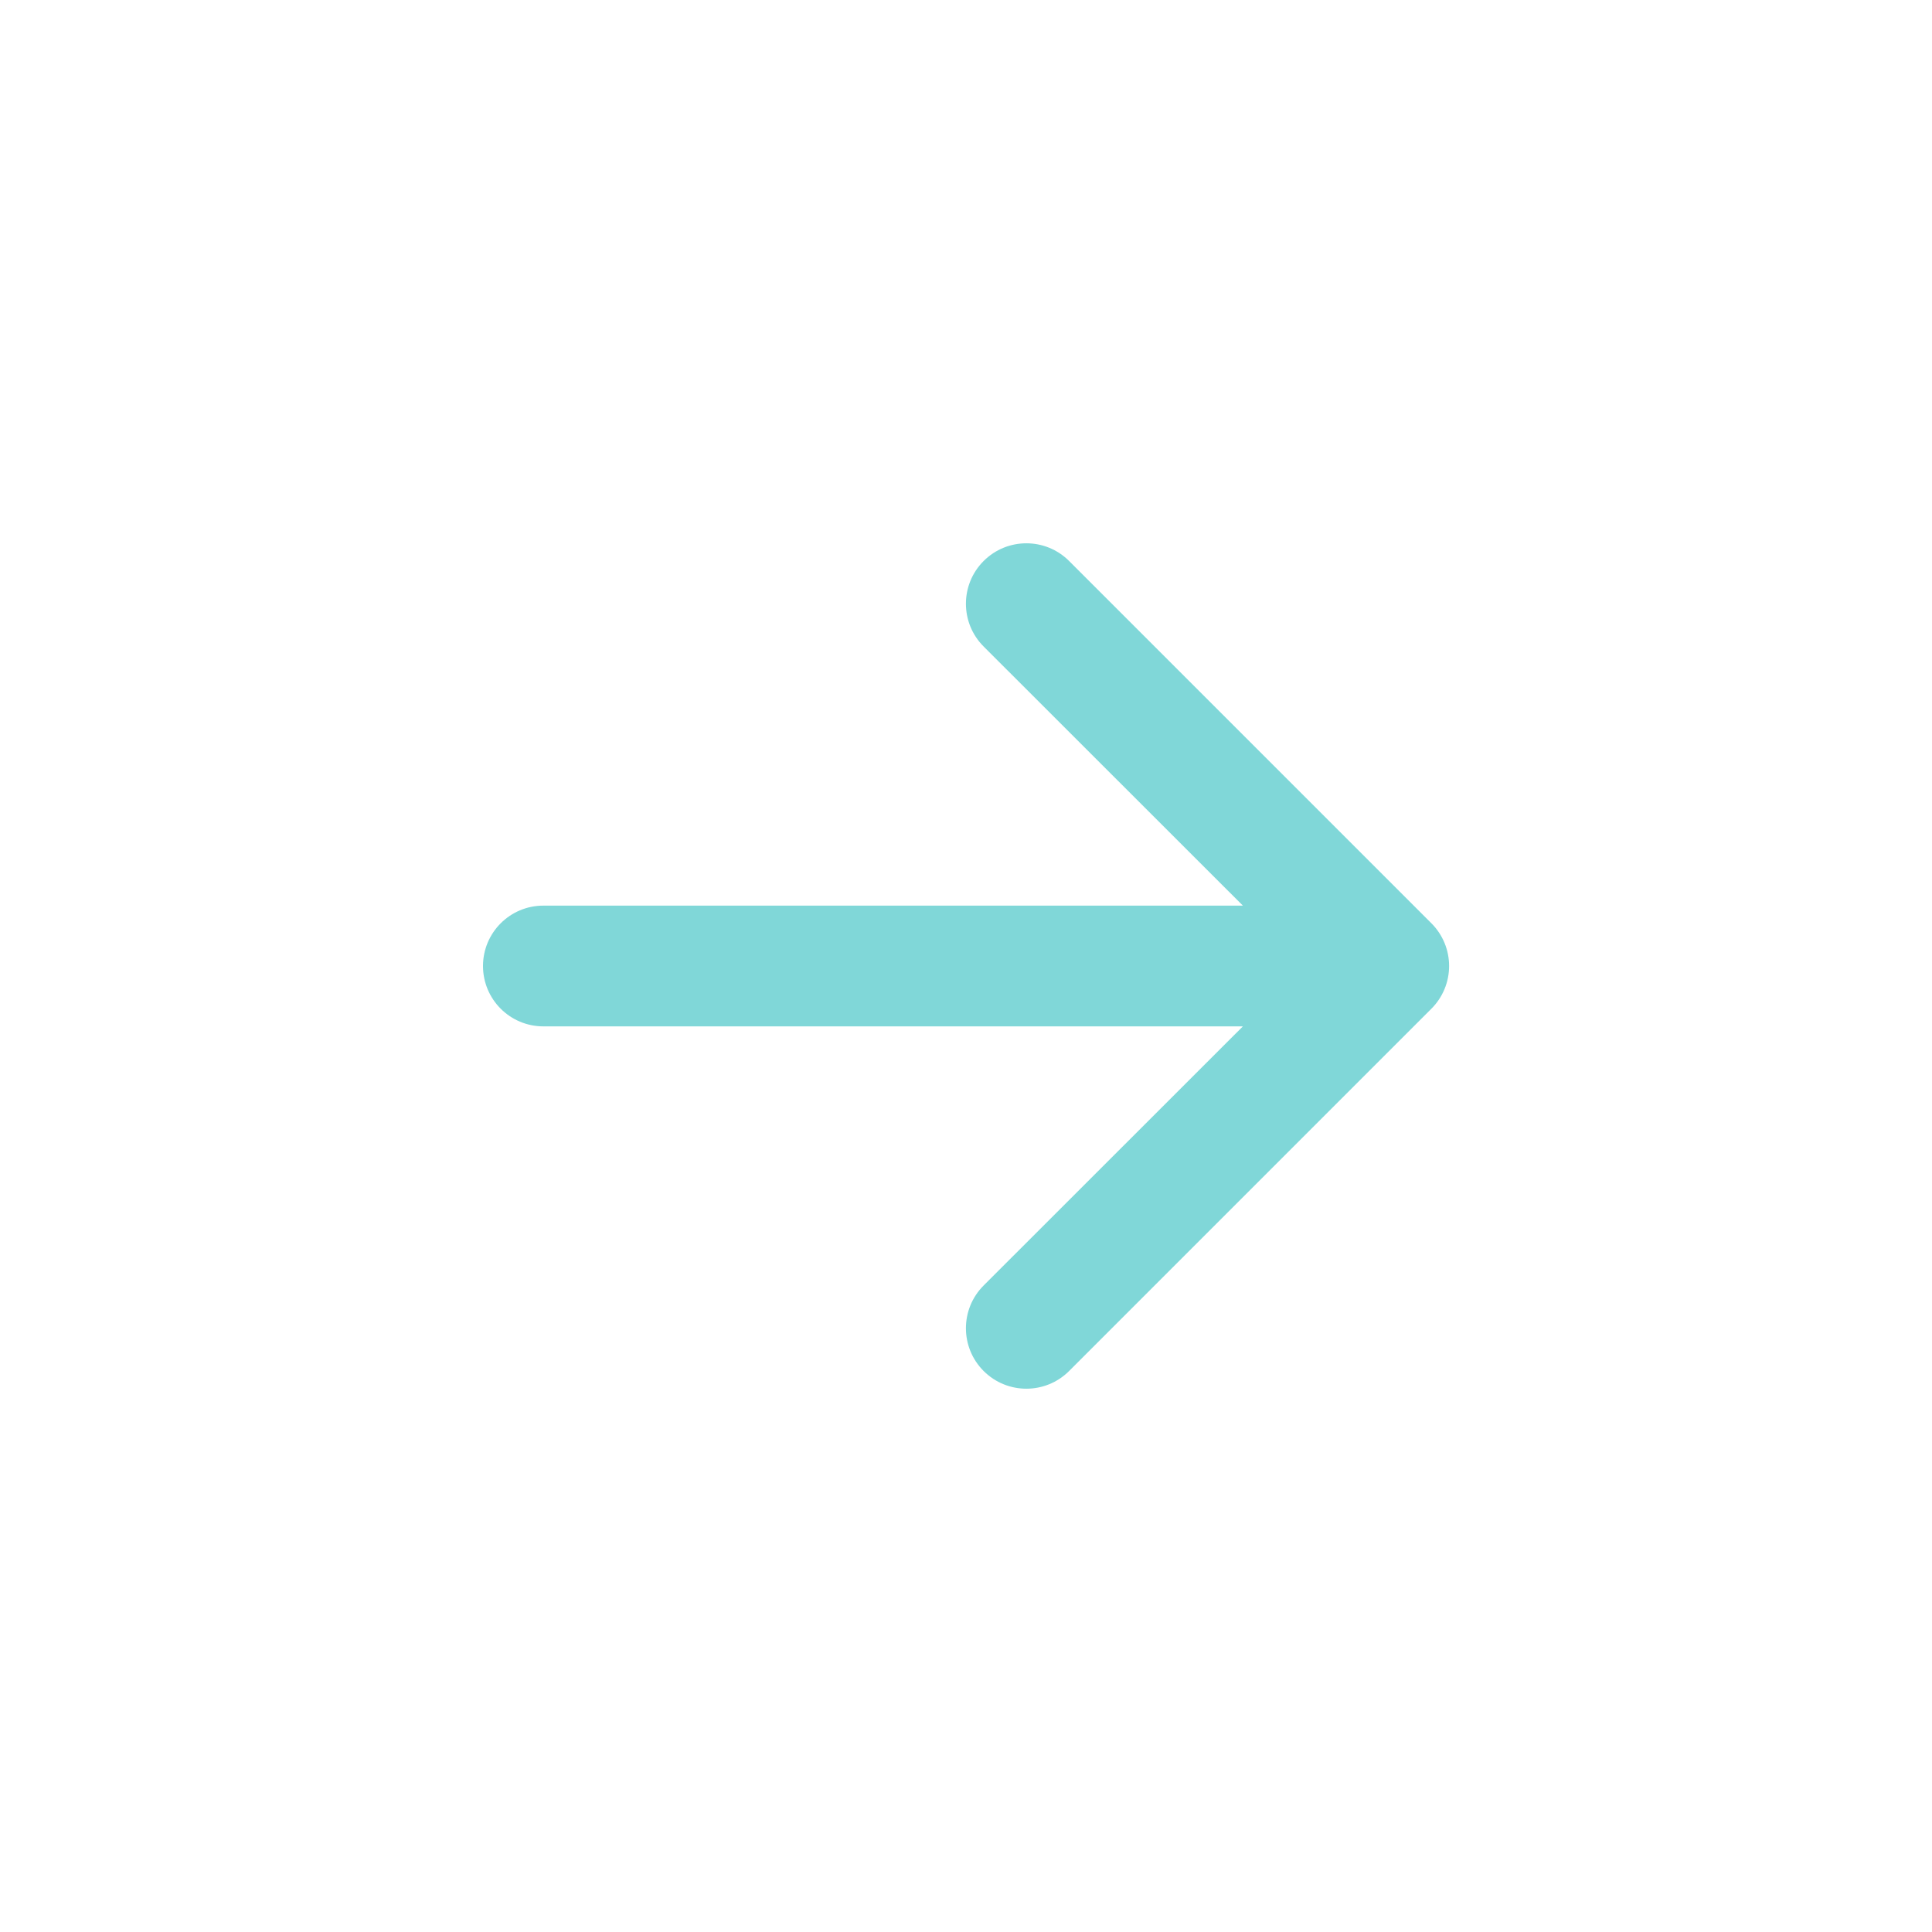
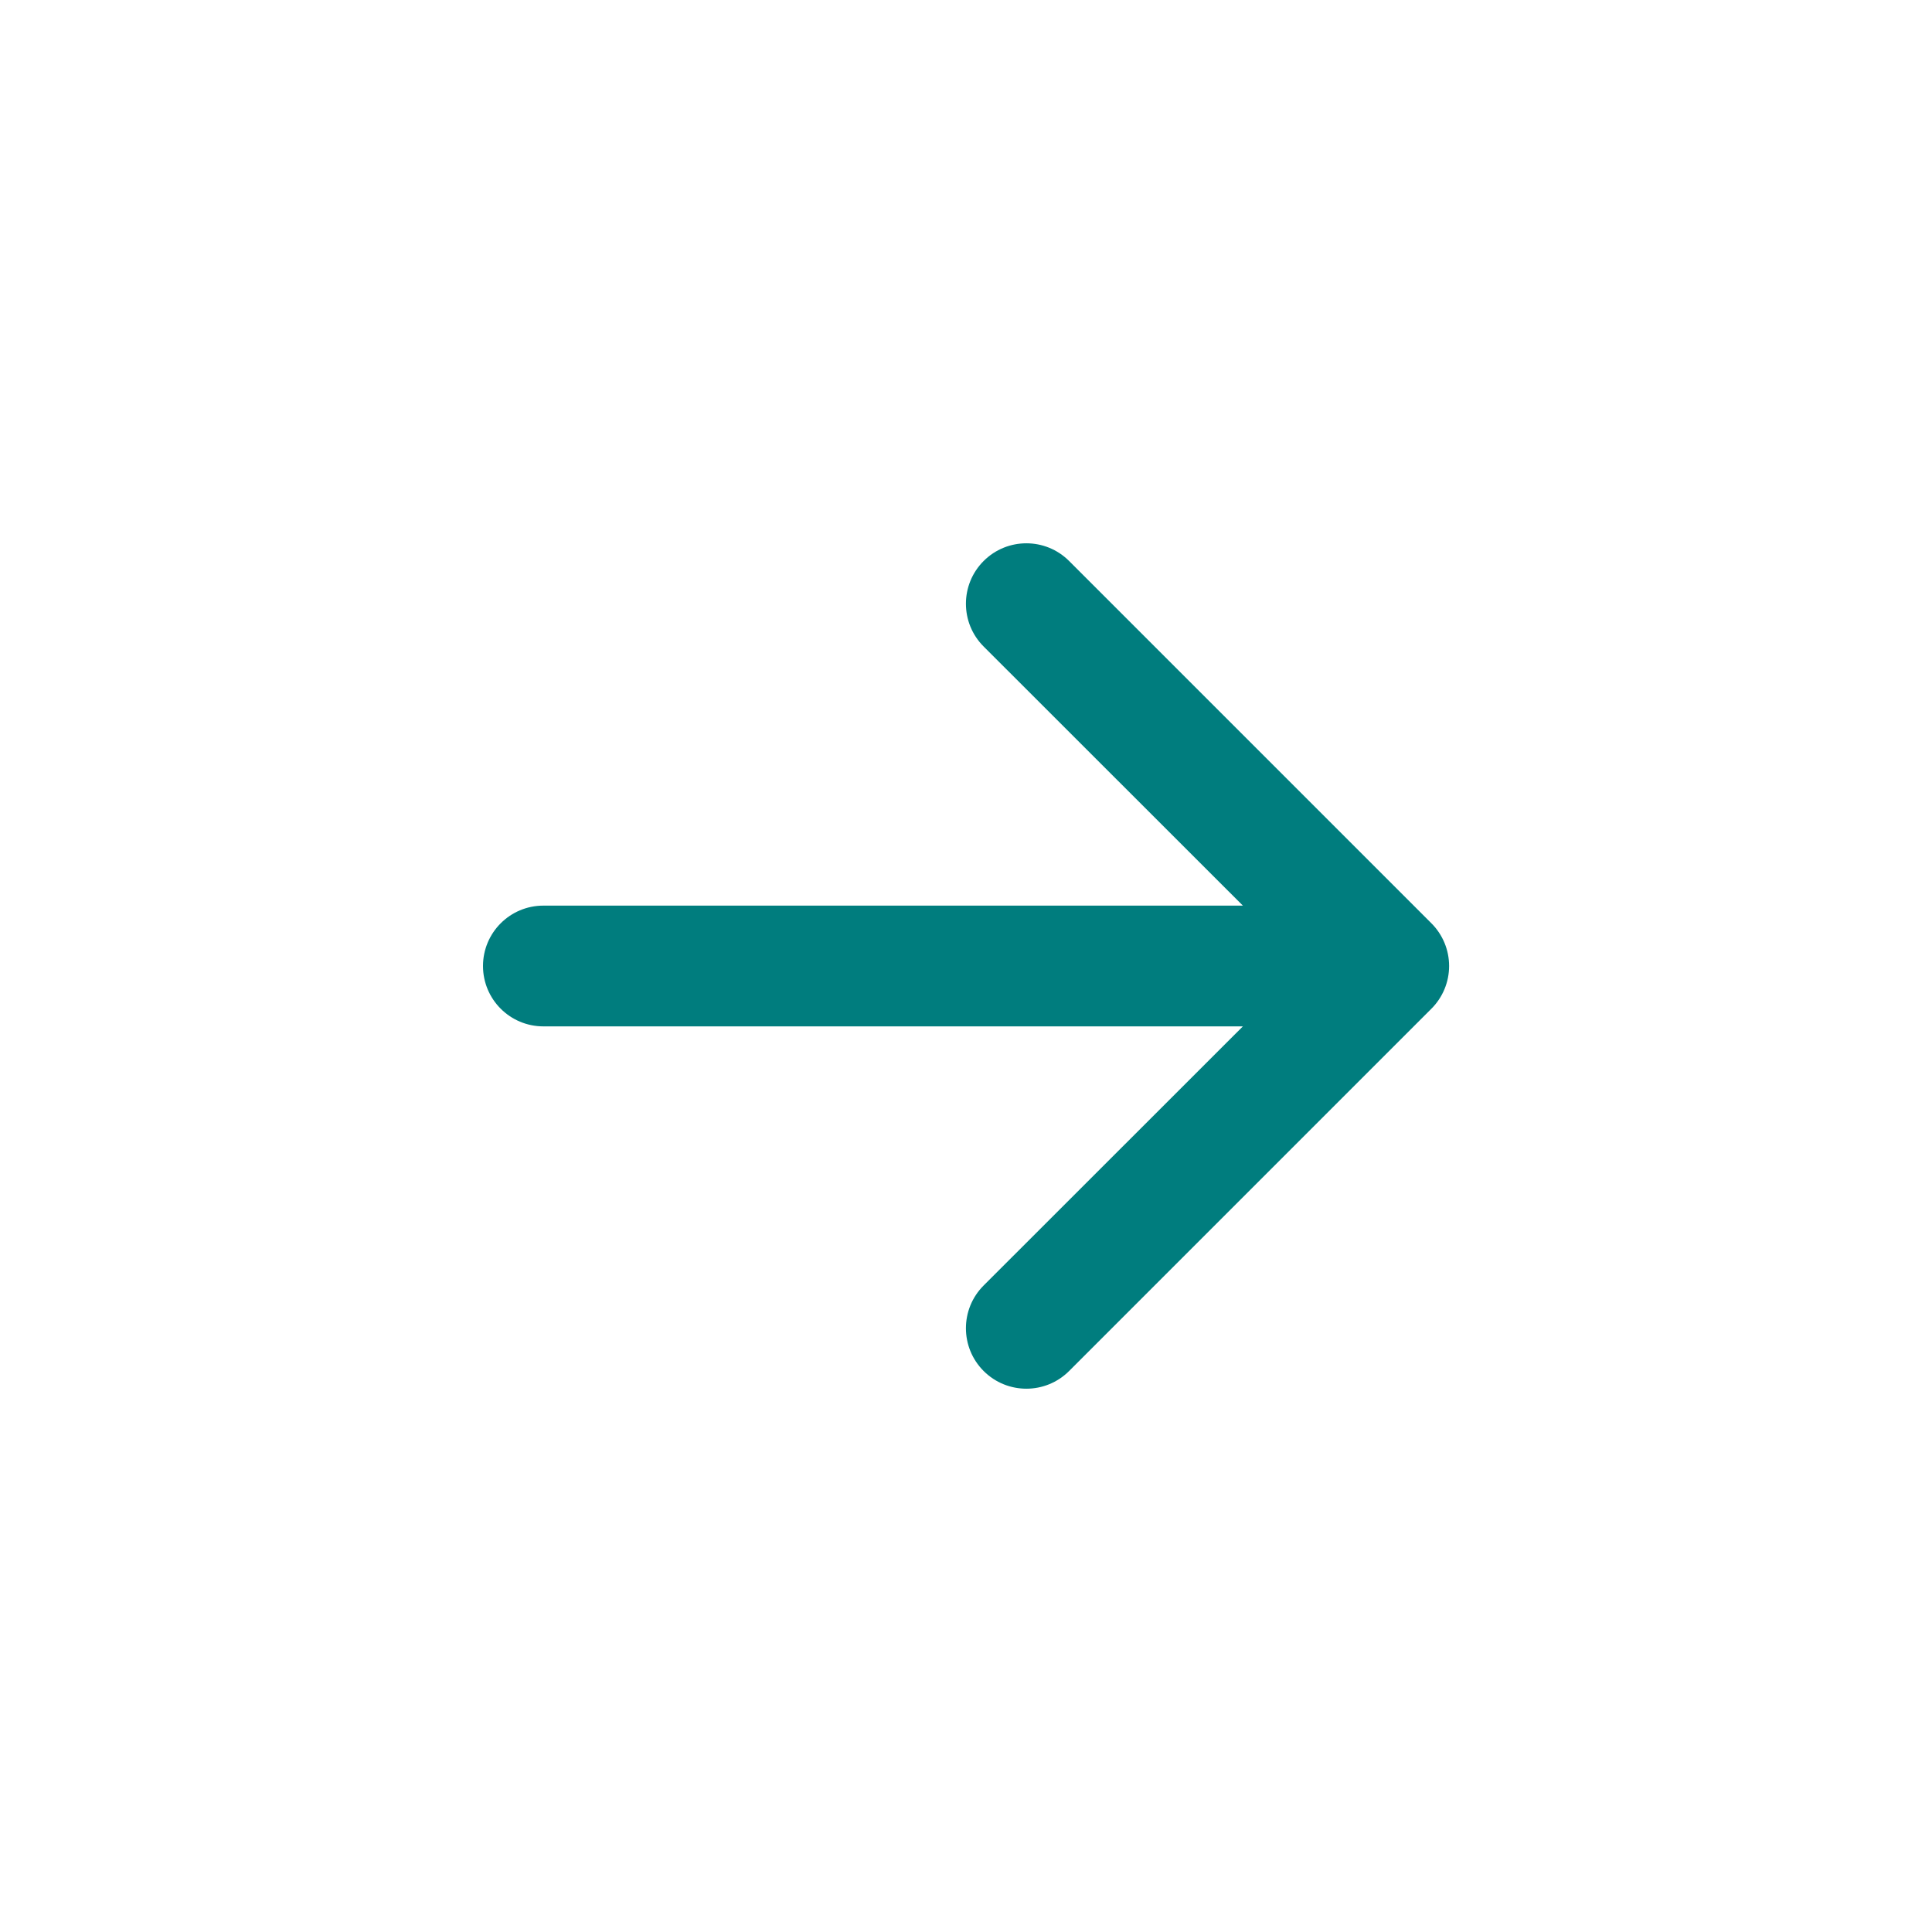
- <svg xmlns="http://www.w3.org/2000/svg" width="16" height="16" fill="#80D7D8" class="bi bi-arrow-right-short" viewBox="0 0 16 16">
+ <svg xmlns="http://www.w3.org/2000/svg" width="16" height="16" fill="#007d7e" class="bi bi-arrow-right-short" viewBox="0 0 16 16">
  <path fill-rule="evenodd" d="M4 8a.5.5 0 0 1 .5-.5h5.793L8.146 5.354a.5.5 0 1 1 .708-.708l3 3a.5.5 0 0 1 0 .708l-3 3a.5.5 0 0 1-.708-.708L10.293 8.5H4.5A.5.5 0 0 1 4 8z" />
</svg>
